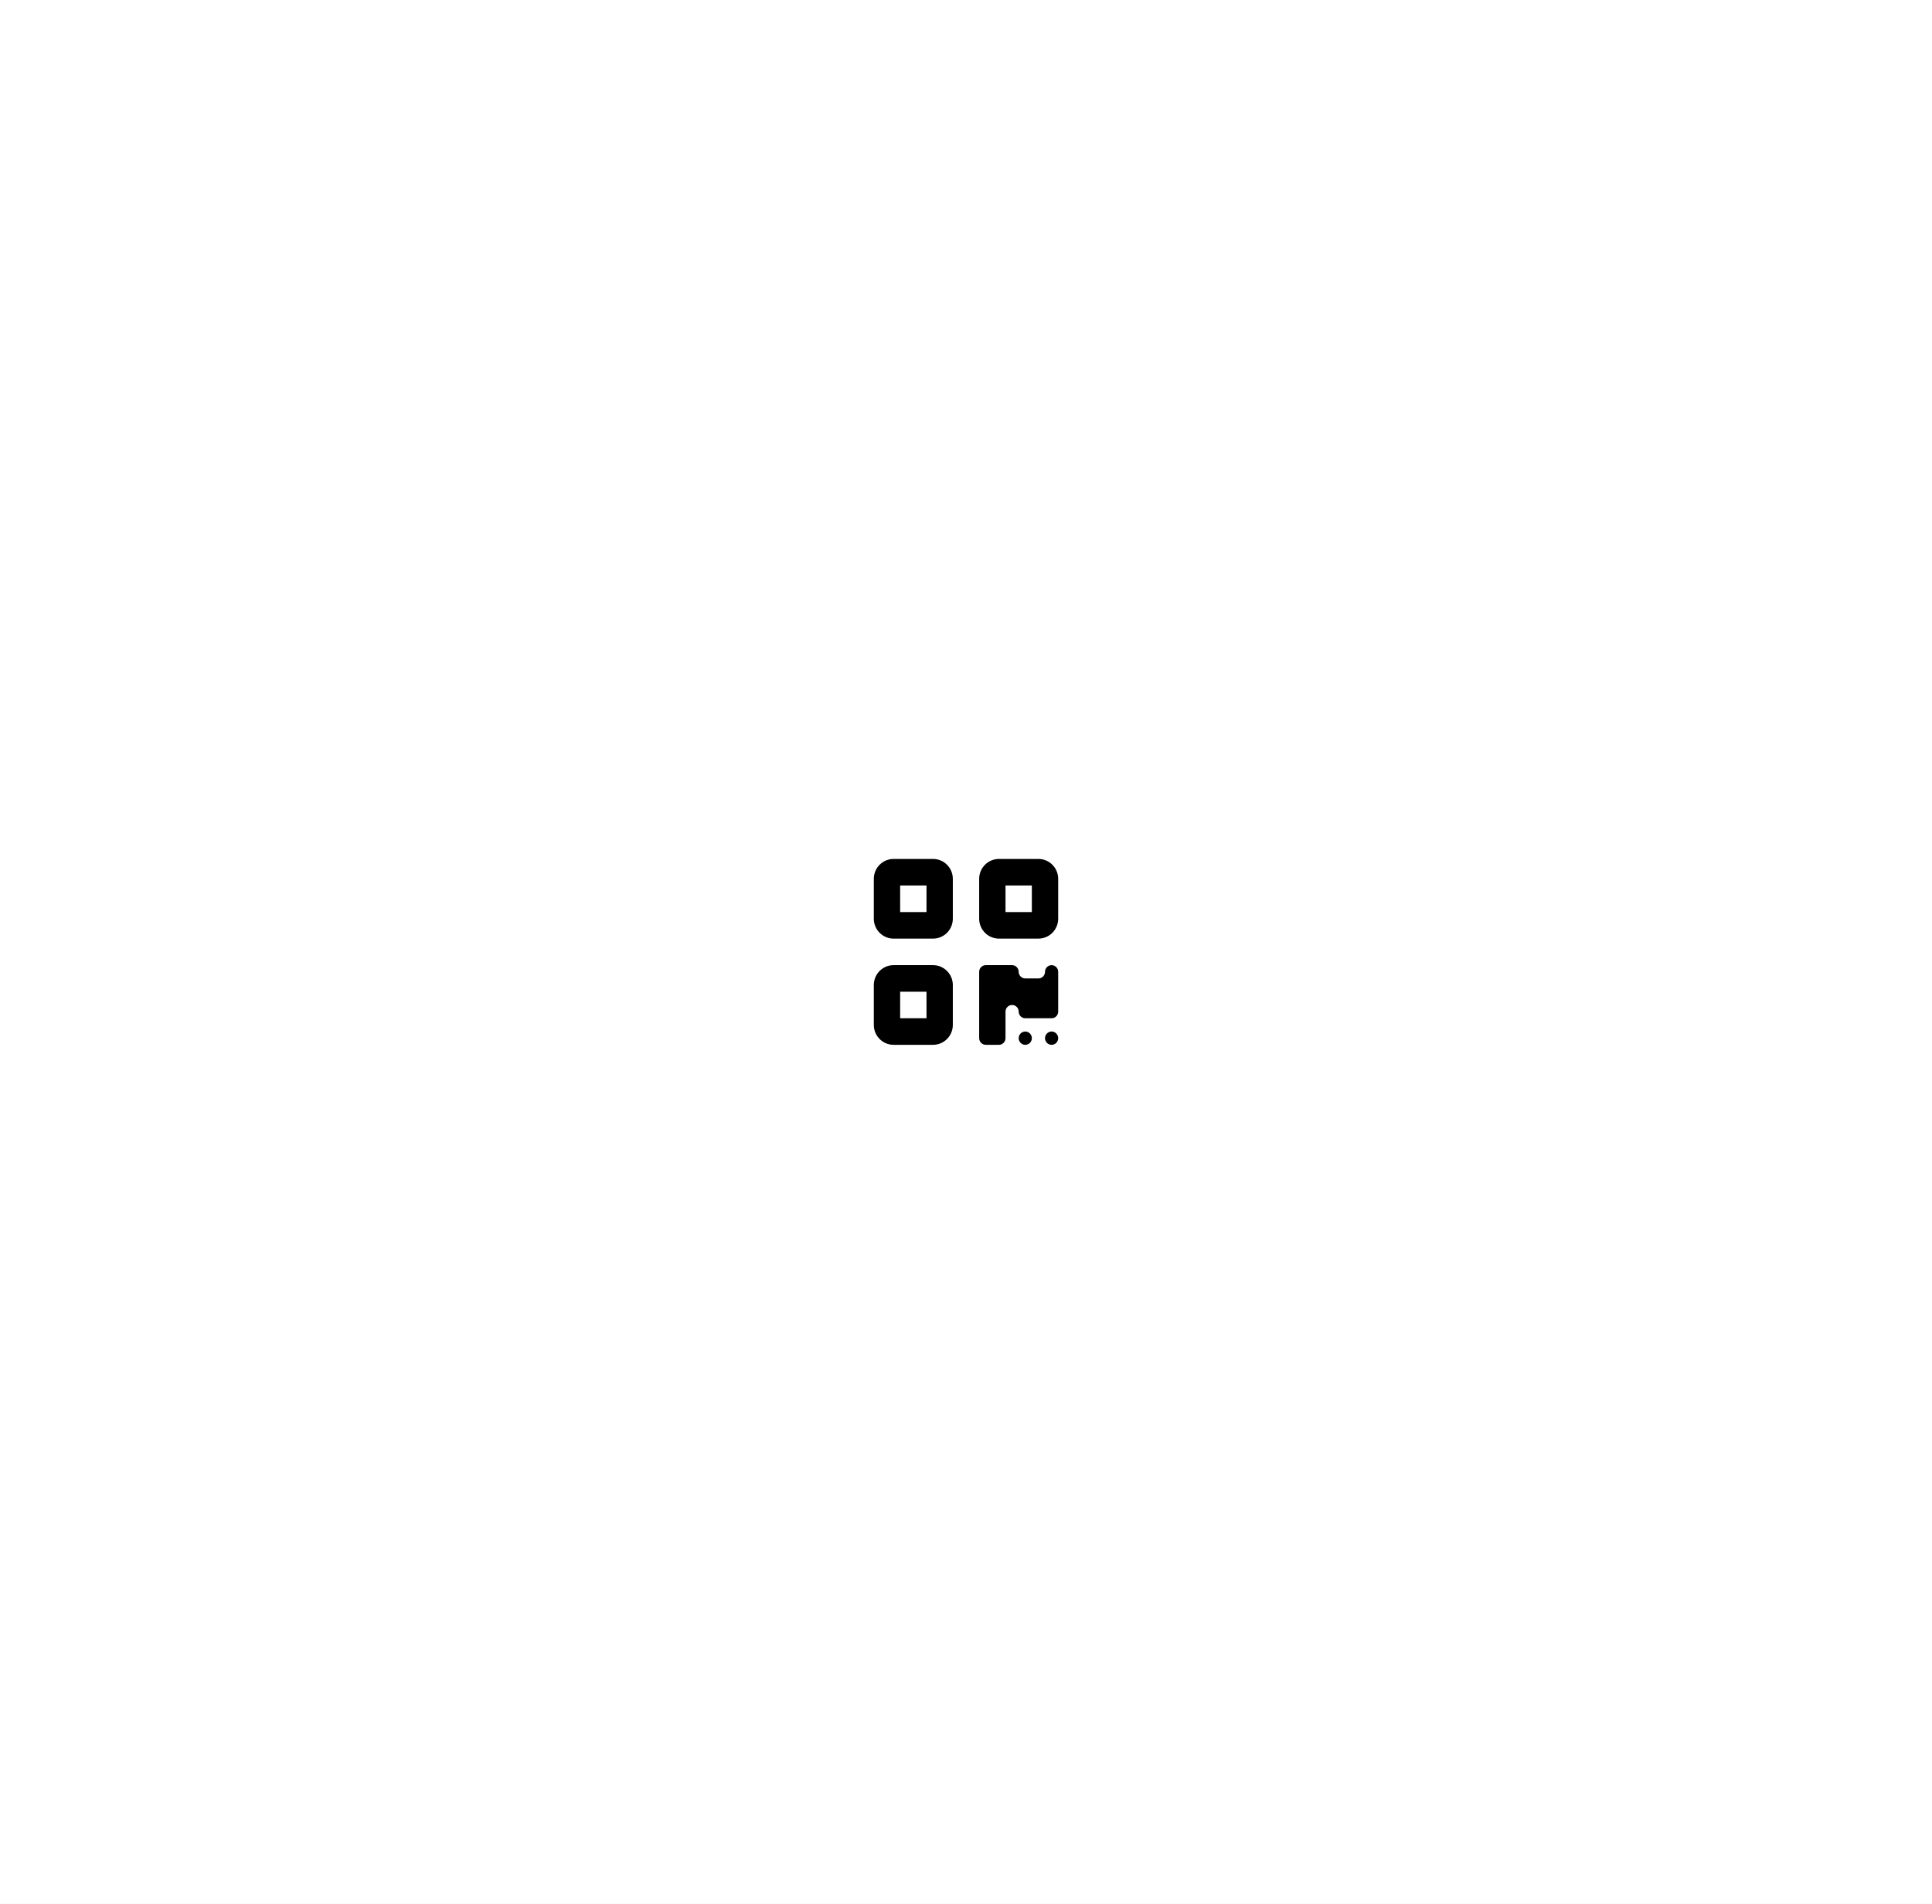
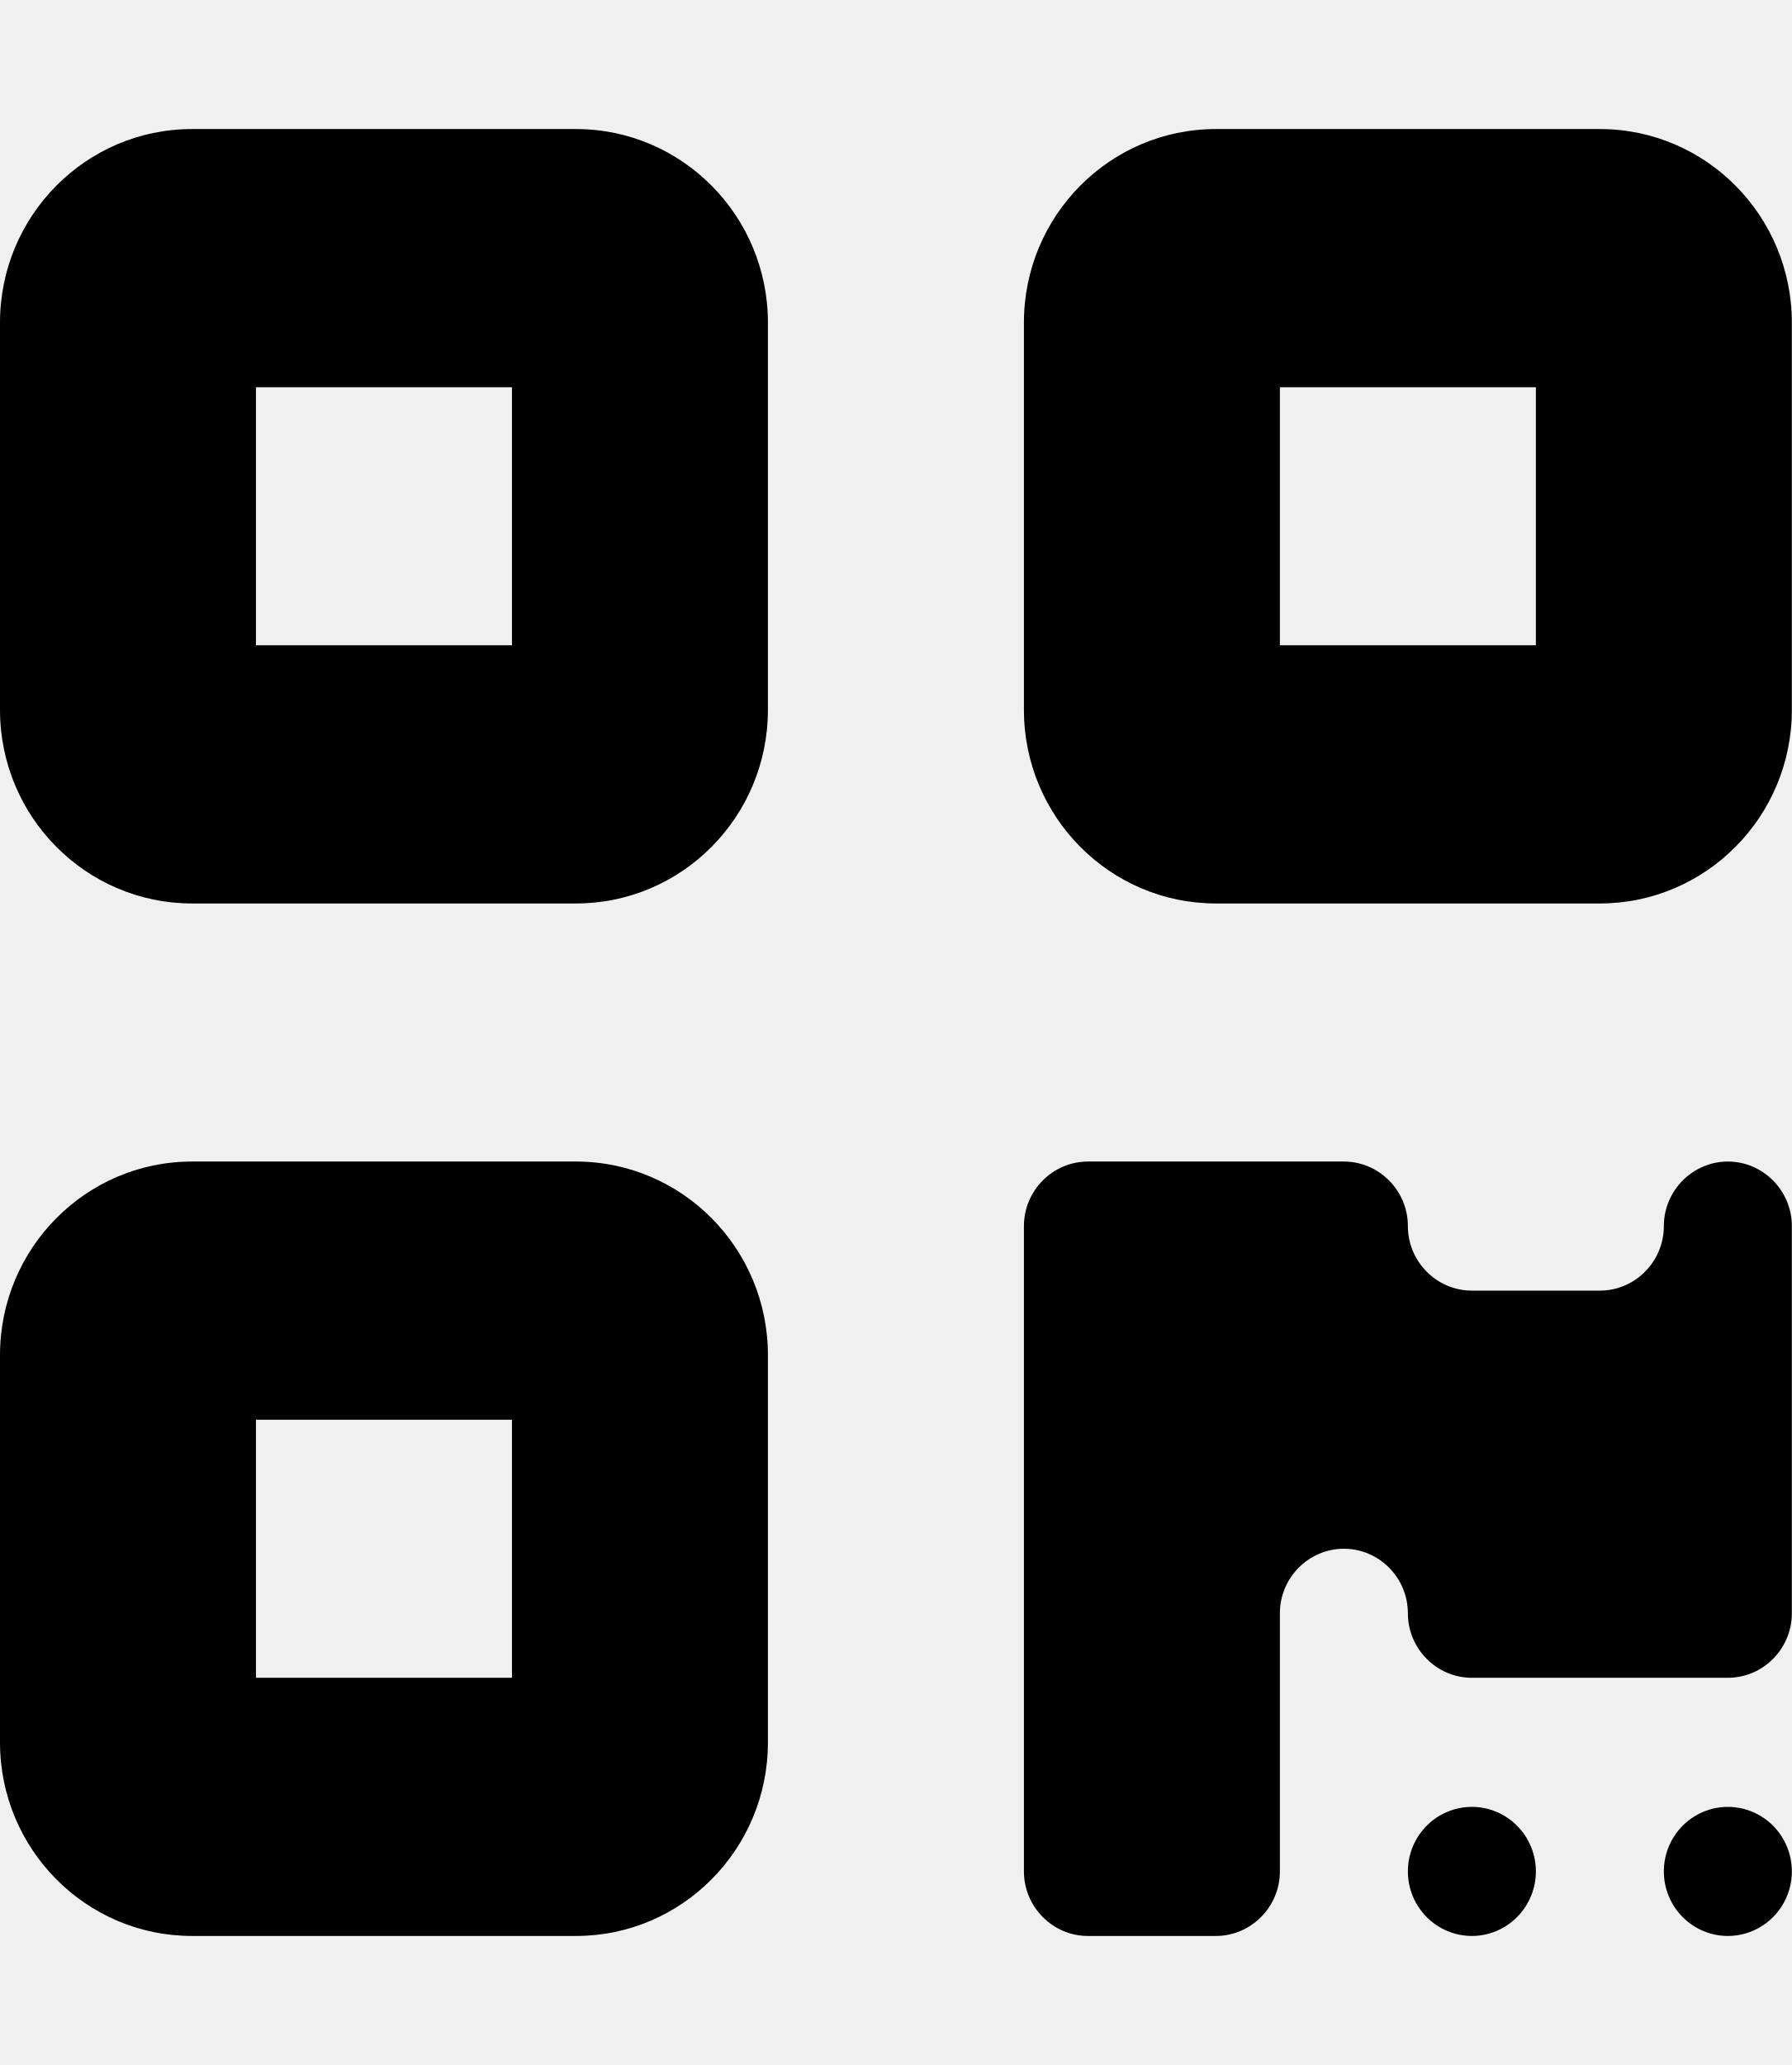
- <svg xmlns="http://www.w3.org/2000/svg" width="482" height="475" viewBox="0 0 482 475" fill="none">
-   <rect width="482" height="475" fill="white" />
-   <path d="M218 219.281C218 216.538 220.208 214.312 222.929 214.312H232.786C235.507 214.312 237.714 216.538 237.714 219.281V229.219C237.714 231.962 235.507 234.188 232.786 234.188H222.929C220.208 234.188 218 231.962 218 229.219V219.281ZM224.571 220.938V227.562H231.143V220.938H224.571ZM218 245.781C218 243.038 220.208 240.812 222.929 240.812H232.786C235.507 240.812 237.714 243.038 237.714 245.781V255.719C237.714 258.462 235.507 260.688 232.786 260.688H222.929C220.208 260.688 218 258.462 218 255.719V245.781ZM224.571 247.438V254.062H231.143V247.438H224.571ZM249.214 214.312H259.071C261.792 214.312 264 216.538 264 219.281V229.219C264 231.962 261.792 234.188 259.071 234.188H249.214C246.493 234.188 244.286 231.962 244.286 229.219V219.281C244.286 216.538 246.493 214.312 249.214 214.312ZM257.429 220.938H250.857V227.562H257.429V220.938ZM244.286 242.469C244.286 241.558 245.025 240.812 245.929 240.812H252.5C253.404 240.812 254.143 241.558 254.143 242.469C254.143 243.38 254.882 244.125 255.786 244.125H259.071C259.975 244.125 260.714 243.38 260.714 242.469C260.714 241.558 261.454 240.812 262.357 240.812C263.261 240.812 264 241.558 264 242.469V252.406C264 253.317 263.261 254.062 262.357 254.062H255.786C254.882 254.062 254.143 253.317 254.143 252.406C254.143 251.495 253.404 250.75 252.5 250.75C251.596 250.75 250.857 251.495 250.857 252.406V259.031C250.857 259.942 250.118 260.688 249.214 260.688H245.929C245.025 260.688 244.286 259.942 244.286 259.031V242.469ZM255.786 260.688C255.35 260.688 254.932 260.513 254.624 260.202C254.316 259.892 254.143 259.471 254.143 259.031C254.143 258.592 254.316 258.171 254.624 257.86C254.932 257.549 255.35 257.375 255.786 257.375C256.221 257.375 256.639 257.549 256.947 257.86C257.255 258.171 257.429 258.592 257.429 259.031C257.429 259.471 257.255 259.892 256.947 260.202C256.639 260.513 256.221 260.688 255.786 260.688ZM262.357 260.688C261.921 260.688 261.504 260.513 261.195 260.202C260.887 259.892 260.714 259.471 260.714 259.031C260.714 258.592 260.887 258.171 261.195 257.86C261.504 257.549 261.921 257.375 262.357 257.375C262.793 257.375 263.211 257.549 263.519 257.86C263.827 258.171 264 258.592 264 259.031C264 259.471 263.827 259.892 263.519 260.202C263.211 260.513 262.793 260.688 262.357 260.688Z" fill="black" />
+ <svg xmlns="http://www.w3.org/2000/svg" width="46" height="53" viewBox="0 0 46 53" fill="none">
+   <path d="M0 8.281C0 5.538 2.208 3.312 4.929 3.312H14.786C17.507 3.312 19.714 5.538 19.714 8.281V18.219C19.714 20.962 17.507 23.188 14.786 23.188H4.929C2.208 23.188 0 20.962 0 18.219V8.281ZM6.571 9.938V16.562H13.143V9.938H6.571ZM0 34.781C0 32.038 2.208 29.812 4.929 29.812H14.786C17.507 29.812 19.714 32.038 19.714 34.781V44.719C19.714 47.462 17.507 49.688 14.786 49.688H4.929C2.208 49.688 0 47.462 0 44.719V34.781ZM6.571 36.438V43.062H13.143V36.438H6.571ZM31.214 3.312H41.071C43.792 3.312 46 5.538 46 8.281V18.219C46 20.962 43.792 23.188 41.071 23.188H31.214C28.493 23.188 26.286 20.962 26.286 18.219V8.281C26.286 5.538 28.493 3.312 31.214 3.312ZM39.429 9.938H32.857V16.562H39.429V9.938ZM26.286 31.469C26.286 30.558 27.025 29.812 27.929 29.812H34.5C35.404 29.812 36.143 30.558 36.143 31.469C36.143 32.38 36.882 33.125 37.786 33.125H41.071C41.975 33.125 42.714 32.38 42.714 31.469C42.714 30.558 43.454 29.812 44.357 29.812C45.261 29.812 46 30.558 46 31.469V41.406C46 42.317 45.261 43.062 44.357 43.062H37.786C36.882 43.062 36.143 42.317 36.143 41.406C36.143 40.495 35.404 39.75 34.5 39.75C33.596 39.75 32.857 40.495 32.857 41.406V48.031C32.857 48.942 32.118 49.688 31.214 49.688H27.929C27.025 49.688 26.286 48.942 26.286 48.031V31.469ZM37.786 49.688C37.35 49.688 36.932 49.513 36.624 49.202C36.316 48.892 36.143 48.471 36.143 48.031C36.143 47.592 36.316 47.171 36.624 46.86C36.932 46.55 37.35 46.375 37.786 46.375C38.221 46.375 38.639 46.55 38.947 46.86C39.255 47.171 39.429 47.592 39.429 48.031C39.429 48.471 39.255 48.892 38.947 49.202C38.639 49.513 38.221 49.688 37.786 49.688ZM44.357 49.688C43.921 49.688 43.504 49.513 43.196 49.202C42.887 48.892 42.714 48.471 42.714 48.031C42.714 47.592 42.887 47.171 43.196 46.86C43.504 46.55 43.921 46.375 44.357 46.375C44.793 46.375 45.211 46.55 45.519 46.86C45.827 47.171 46 47.592 46 48.031C46 48.471 45.827 48.892 45.519 49.202C45.211 49.513 44.793 49.688 44.357 49.688Z" fill="black" />
</svg>
